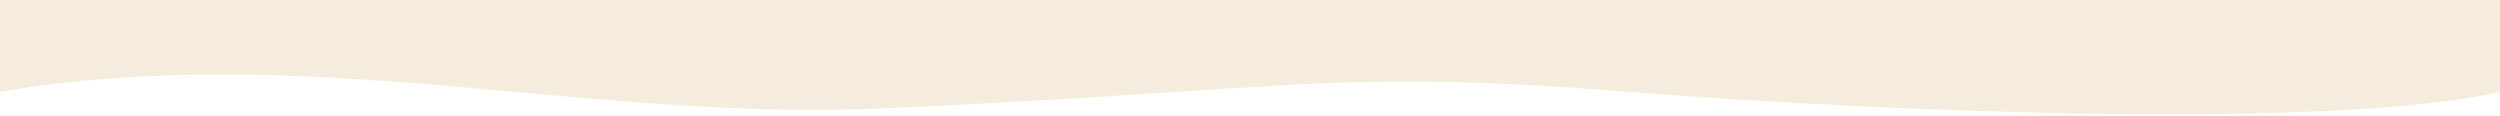
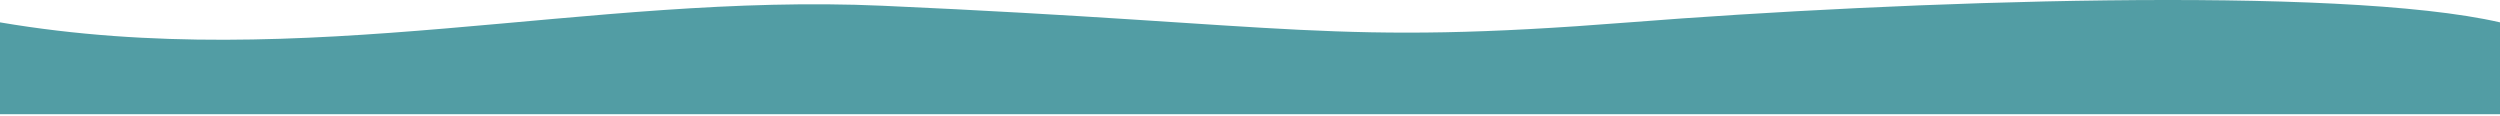
<svg xmlns="http://www.w3.org/2000/svg" width="1279" height="59" viewBox="0 0 1279 59" fill="none">
-   <path d="M451.5 55.5C300.497 62.267 156 20.5 -0.001 47V0H1279V47C1196.5 66 973.166 57.99 833.5 47C681 35 663.5 46 451.5 55.5Z" fill="#F5ECDD" />
+   <path d="M451.5 2.94C300.497 -3.826 156 37.94 -0.001 11.44V58.44H1279V11.44C1196.5 -7.56 973.166 0.45 833.5 11.44C681 23.44 663.5 12.44 451.5 2.94Z" fill="#529DA4" />
</svg>
